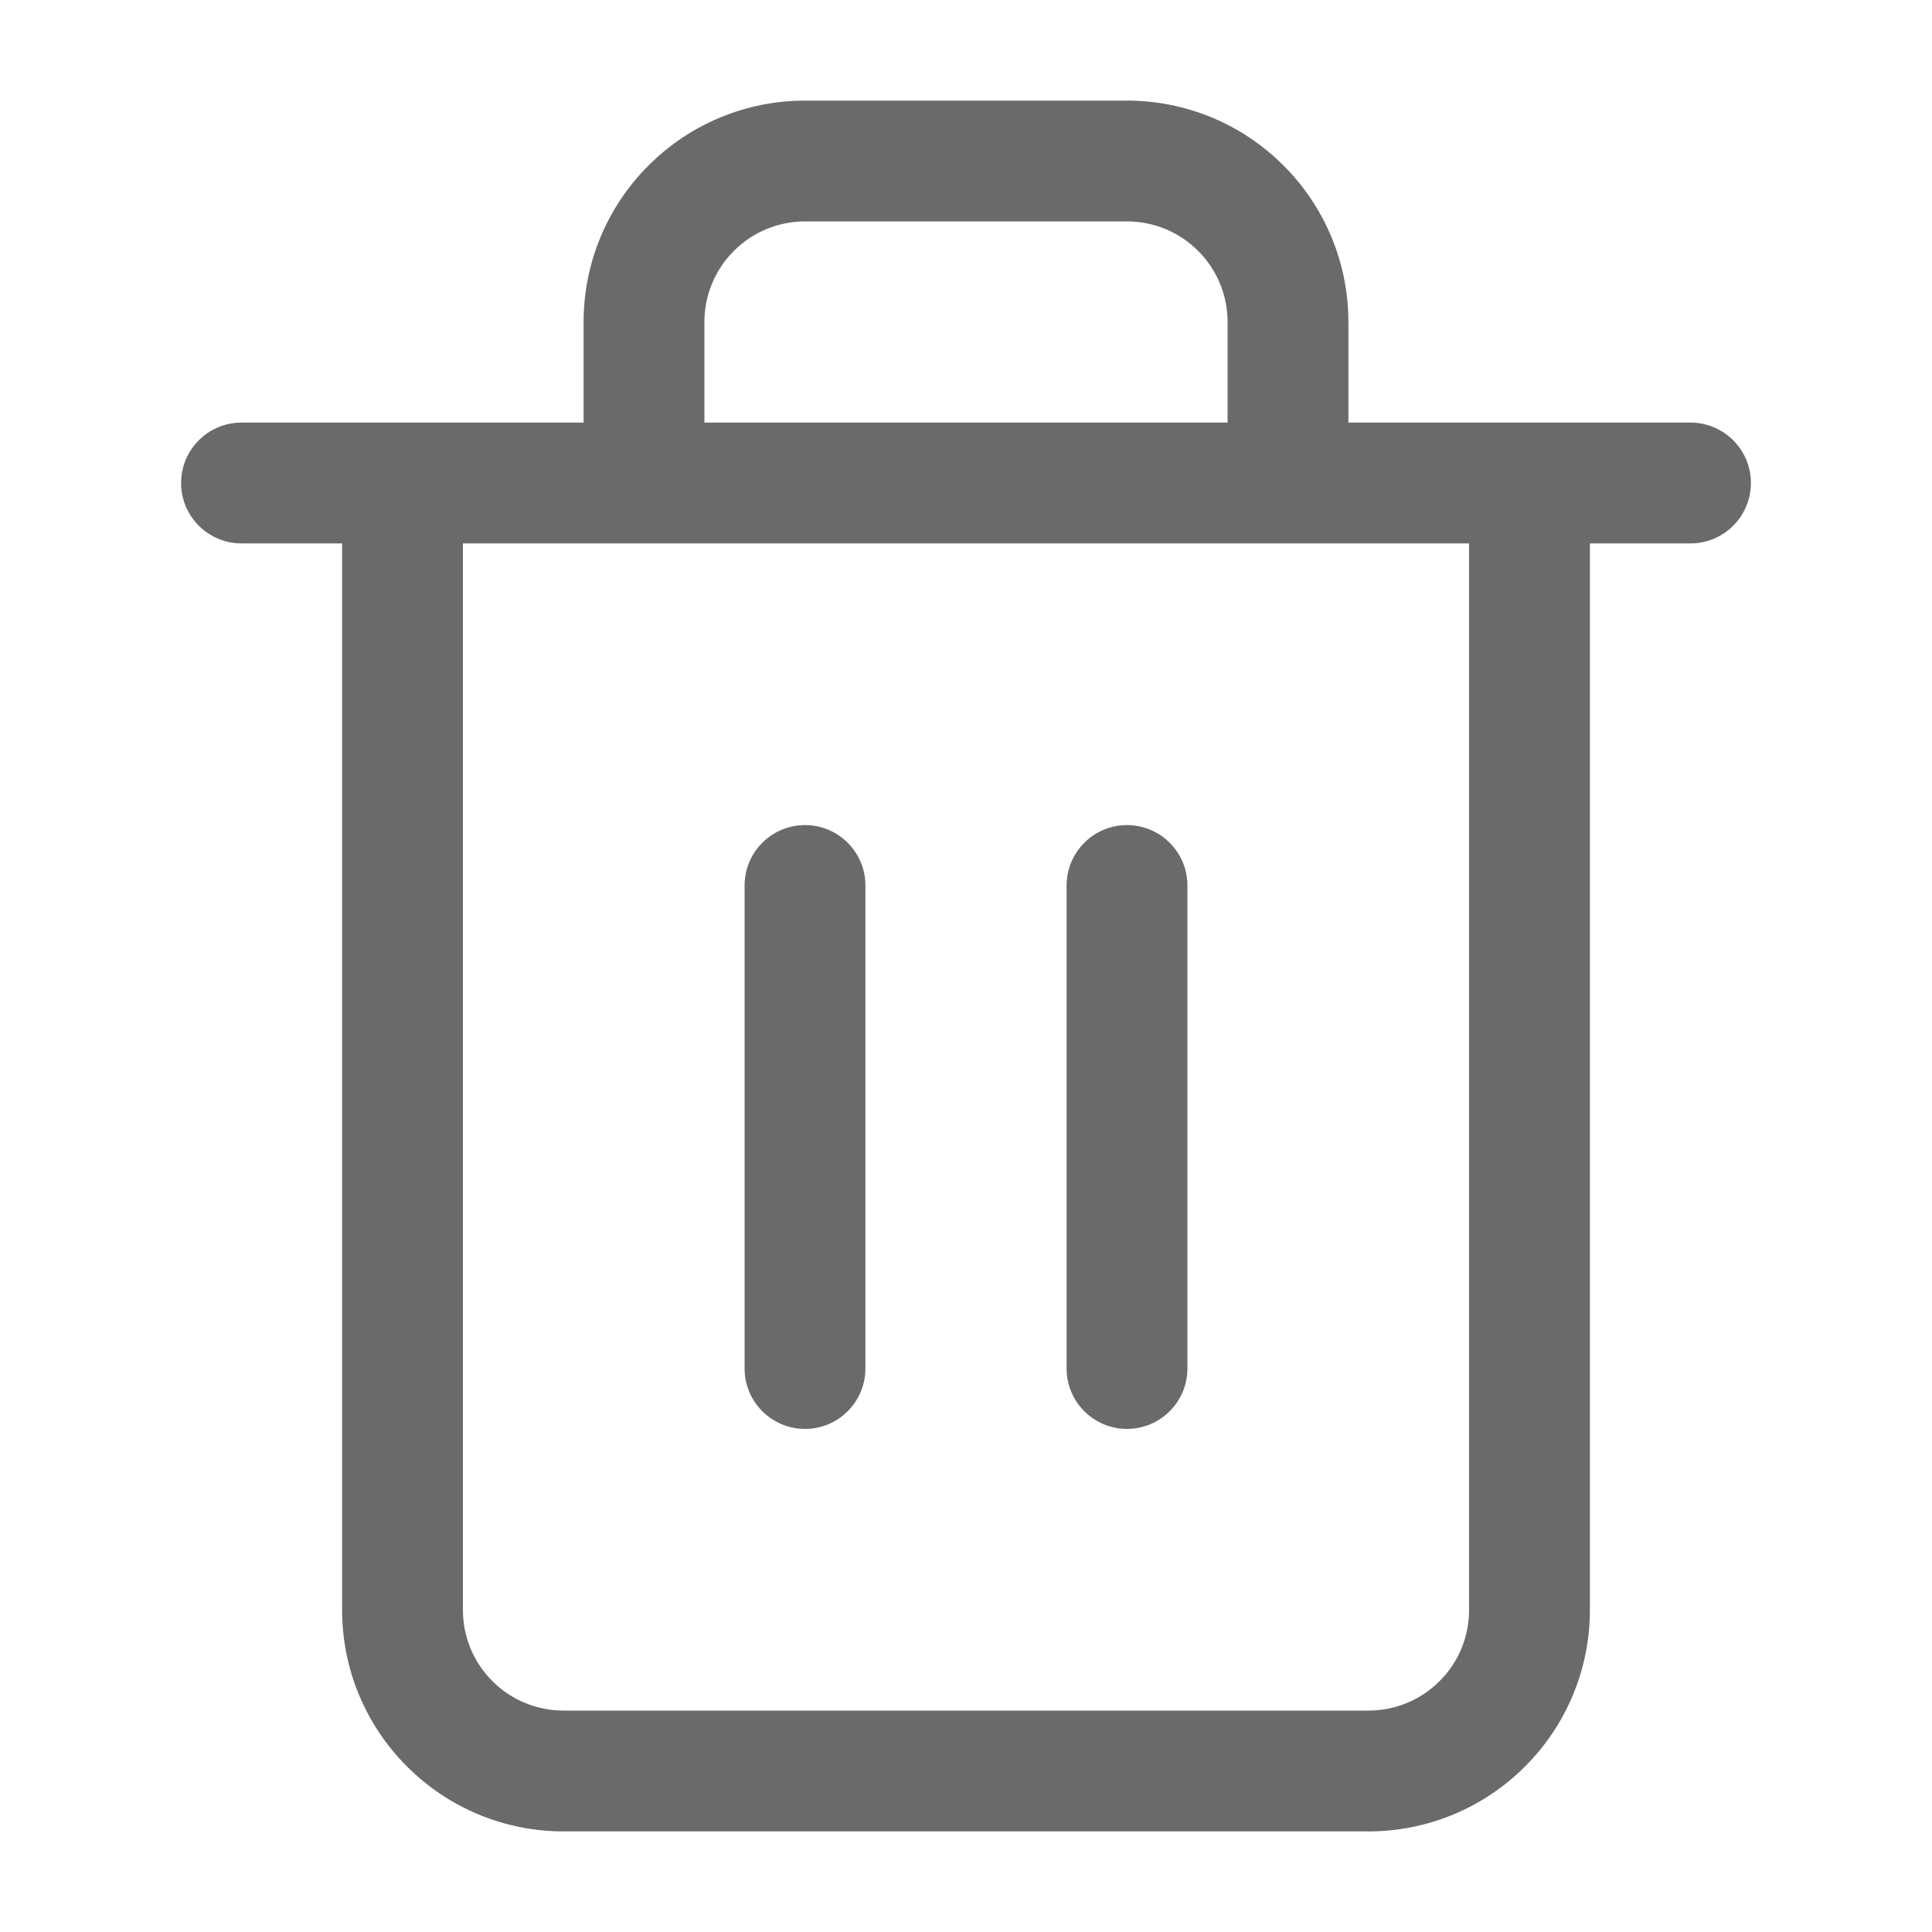
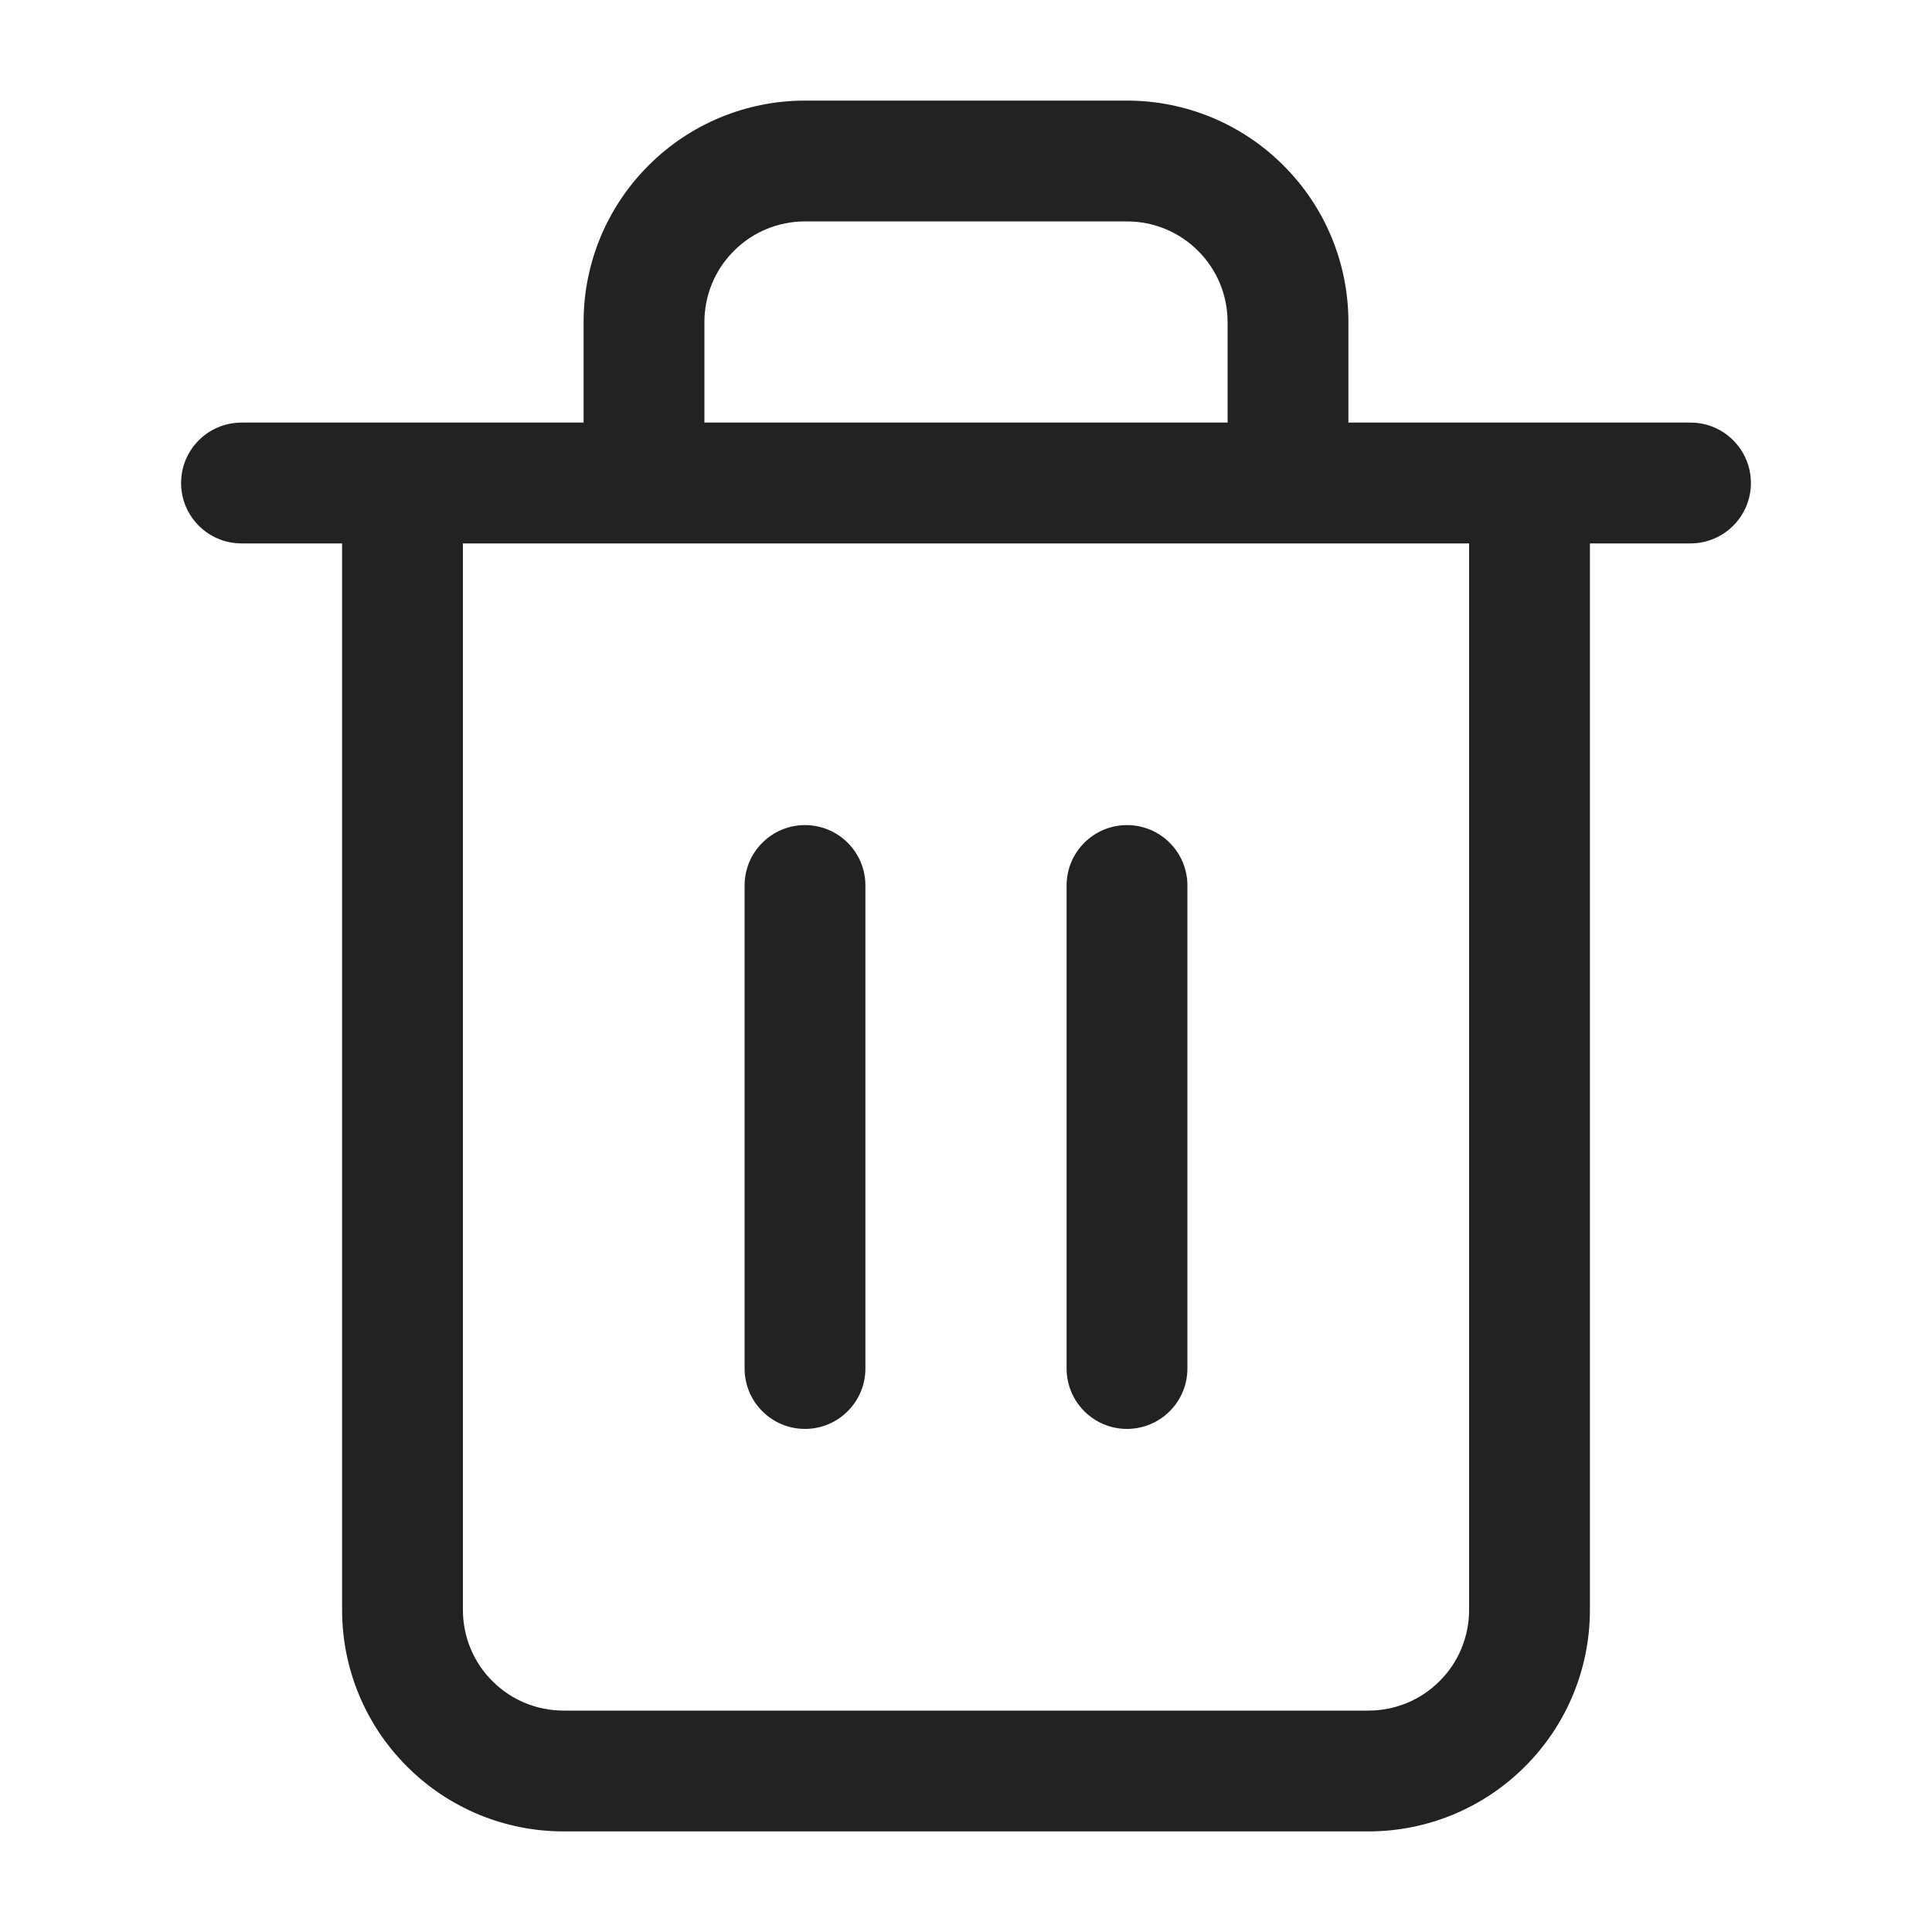
<svg xmlns="http://www.w3.org/2000/svg" width="20" height="20" viewBox="0 0 15 15" fill="none">
-   <path d="M6.25 6.406C6.509 6.406 6.719 6.616 6.719 6.875V10.625C6.719 10.884 6.509 11.094 6.25 11.094C5.991 11.094 5.781 10.884 5.781 10.625V6.875C5.781 6.616 5.991 6.406 6.25 6.406Z" fill="#6A6A6A" />
-   <path d="M9.219 6.875C9.219 6.616 9.009 6.406 8.75 6.406C8.491 6.406 8.281 6.616 8.281 6.875V10.625C8.281 10.884 8.491 11.094 8.75 11.094C9.009 11.094 9.219 10.884 9.219 10.625V6.875Z" fill="#6A6A6A" />
-   <path fill-rule="evenodd" clip-rule="evenodd" d="M9.965 1.285C10.288 1.607 10.469 2.044 10.469 2.5V3.281H13.125C13.384 3.281 13.594 3.491 13.594 3.75C13.594 4.009 13.384 4.219 13.125 4.219H12.344V12.5C12.344 12.956 12.163 13.393 11.84 13.715C11.518 14.038 11.081 14.219 10.625 14.219H4.375C3.919 14.219 3.482 14.038 3.16 13.715C2.837 13.393 2.656 12.956 2.656 12.5V4.219H1.875C1.616 4.219 1.406 4.009 1.406 3.75C1.406 3.491 1.616 3.281 1.875 3.281H4.531V2.5C4.531 2.044 4.712 1.607 5.035 1.285C5.357 0.962 5.794 0.781 6.25 0.781H8.75C9.206 0.781 9.643 0.962 9.965 1.285ZM5.698 1.948C5.844 1.801 6.043 1.719 6.25 1.719H8.75C8.957 1.719 9.156 1.801 9.302 1.948C9.449 2.094 9.531 2.293 9.531 2.5V3.281H5.469V2.5C5.469 2.293 5.551 2.094 5.698 1.948ZM3.823 13.052C3.676 12.906 3.594 12.707 3.594 12.5V4.219H11.406V12.5C11.406 12.707 11.324 12.906 11.177 13.052C11.031 13.199 10.832 13.281 10.625 13.281H4.375C4.168 13.281 3.969 13.199 3.823 13.052Z" fill="#6A6A6A" />
+   <path d="M6.25 6.406C6.509 6.406 6.719 6.616 6.719 6.875V10.625C6.719 10.884 6.509 11.094 6.25 11.094C5.991 11.094 5.781 10.884 5.781 10.625V6.875C5.781 6.616 5.991 6.406 6.25 6.406Z" fill="#222222" />
+   <path d="M9.219 6.875C9.219 6.616 9.009 6.406 8.75 6.406C8.491 6.406 8.281 6.616 8.281 6.875V10.625C8.281 10.884 8.491 11.094 8.75 11.094C9.009 11.094 9.219 10.884 9.219 10.625V6.875Z" fill="#222222" />
+   <path fill-rule="evenodd" clip-rule="evenodd" d="M9.965 1.285C10.288 1.607 10.469 2.044 10.469 2.5V3.281H13.125C13.384 3.281 13.594 3.491 13.594 3.75C13.594 4.009 13.384 4.219 13.125 4.219H12.344V12.5C12.344 12.956 12.163 13.393 11.84 13.715C11.518 14.038 11.081 14.219 10.625 14.219H4.375C3.919 14.219 3.482 14.038 3.16 13.715C2.837 13.393 2.656 12.956 2.656 12.5V4.219H1.875C1.616 4.219 1.406 4.009 1.406 3.75C1.406 3.491 1.616 3.281 1.875 3.281H4.531V2.5C4.531 2.044 4.712 1.607 5.035 1.285C5.357 0.962 5.794 0.781 6.25 0.781H8.75C9.206 0.781 9.643 0.962 9.965 1.285ZM5.698 1.948C5.844 1.801 6.043 1.719 6.25 1.719H8.75C8.957 1.719 9.156 1.801 9.302 1.948C9.449 2.094 9.531 2.293 9.531 2.5V3.281H5.469V2.5C5.469 2.293 5.551 2.094 5.698 1.948ZM3.823 13.052C3.676 12.906 3.594 12.707 3.594 12.5V4.219H11.406V12.5C11.406 12.707 11.324 12.906 11.177 13.052C11.031 13.199 10.832 13.281 10.625 13.281H4.375C4.168 13.281 3.969 13.199 3.823 13.052Z" fill="#222222" />
</svg>
